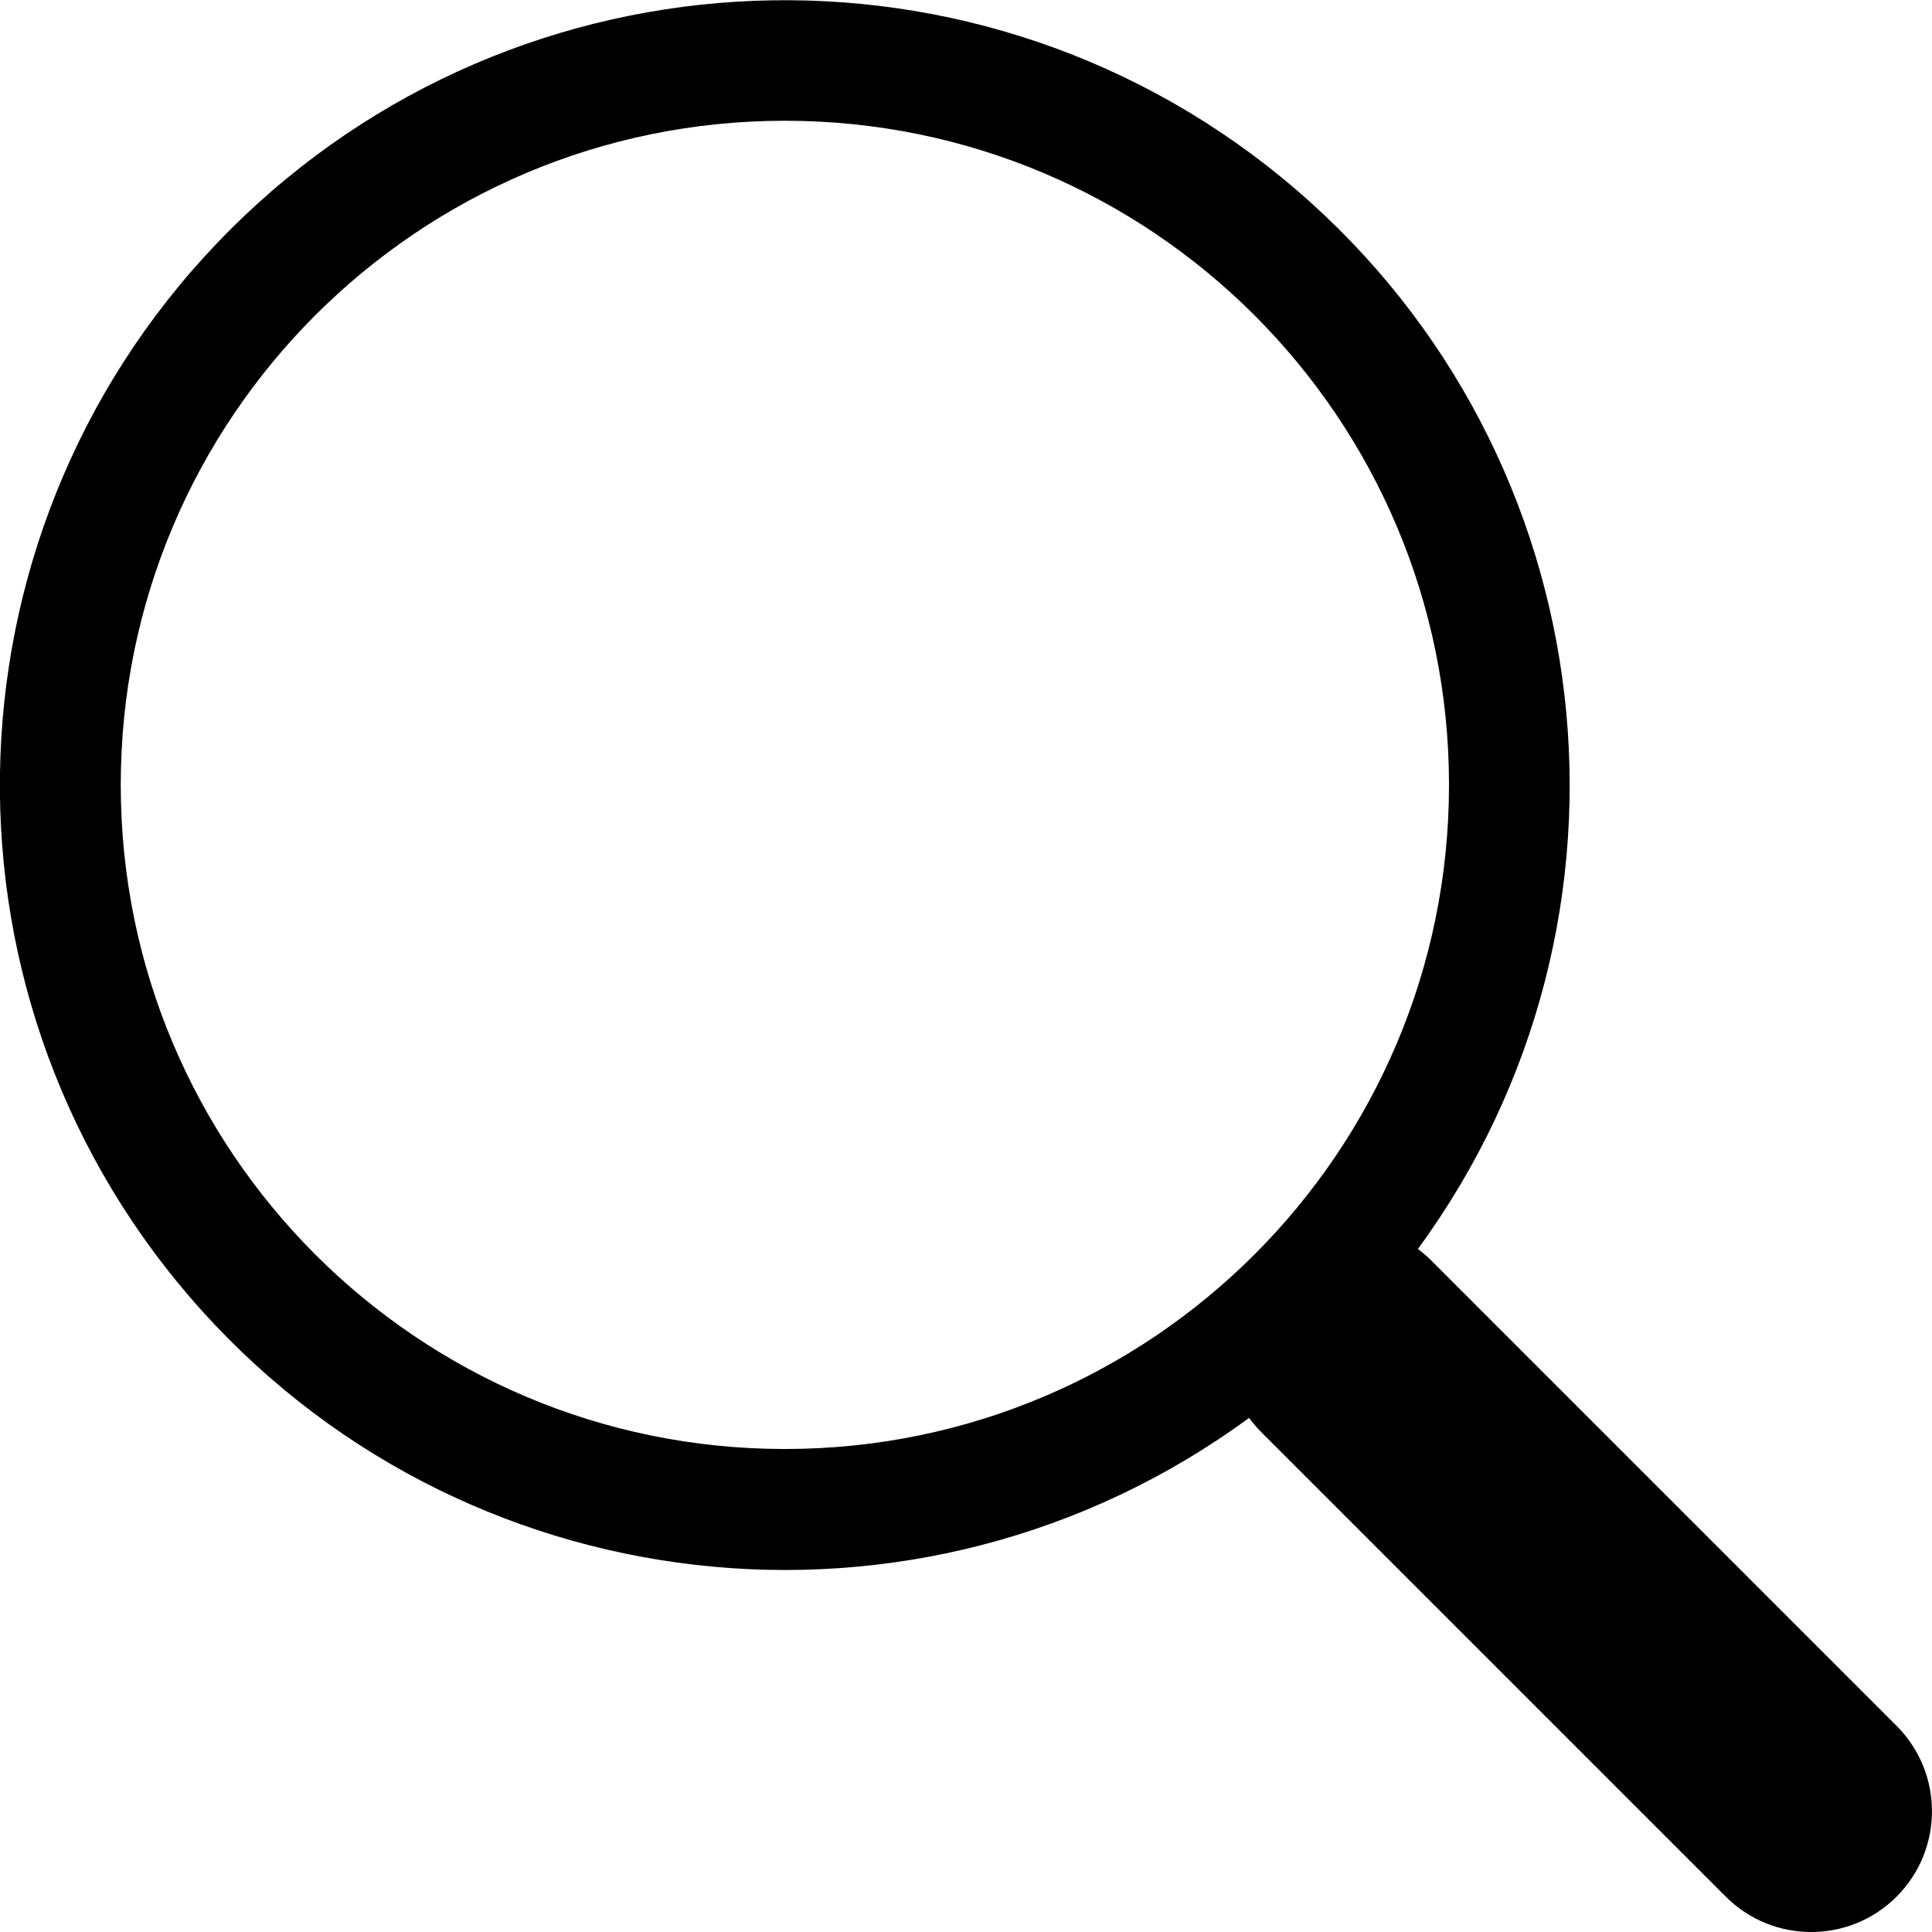
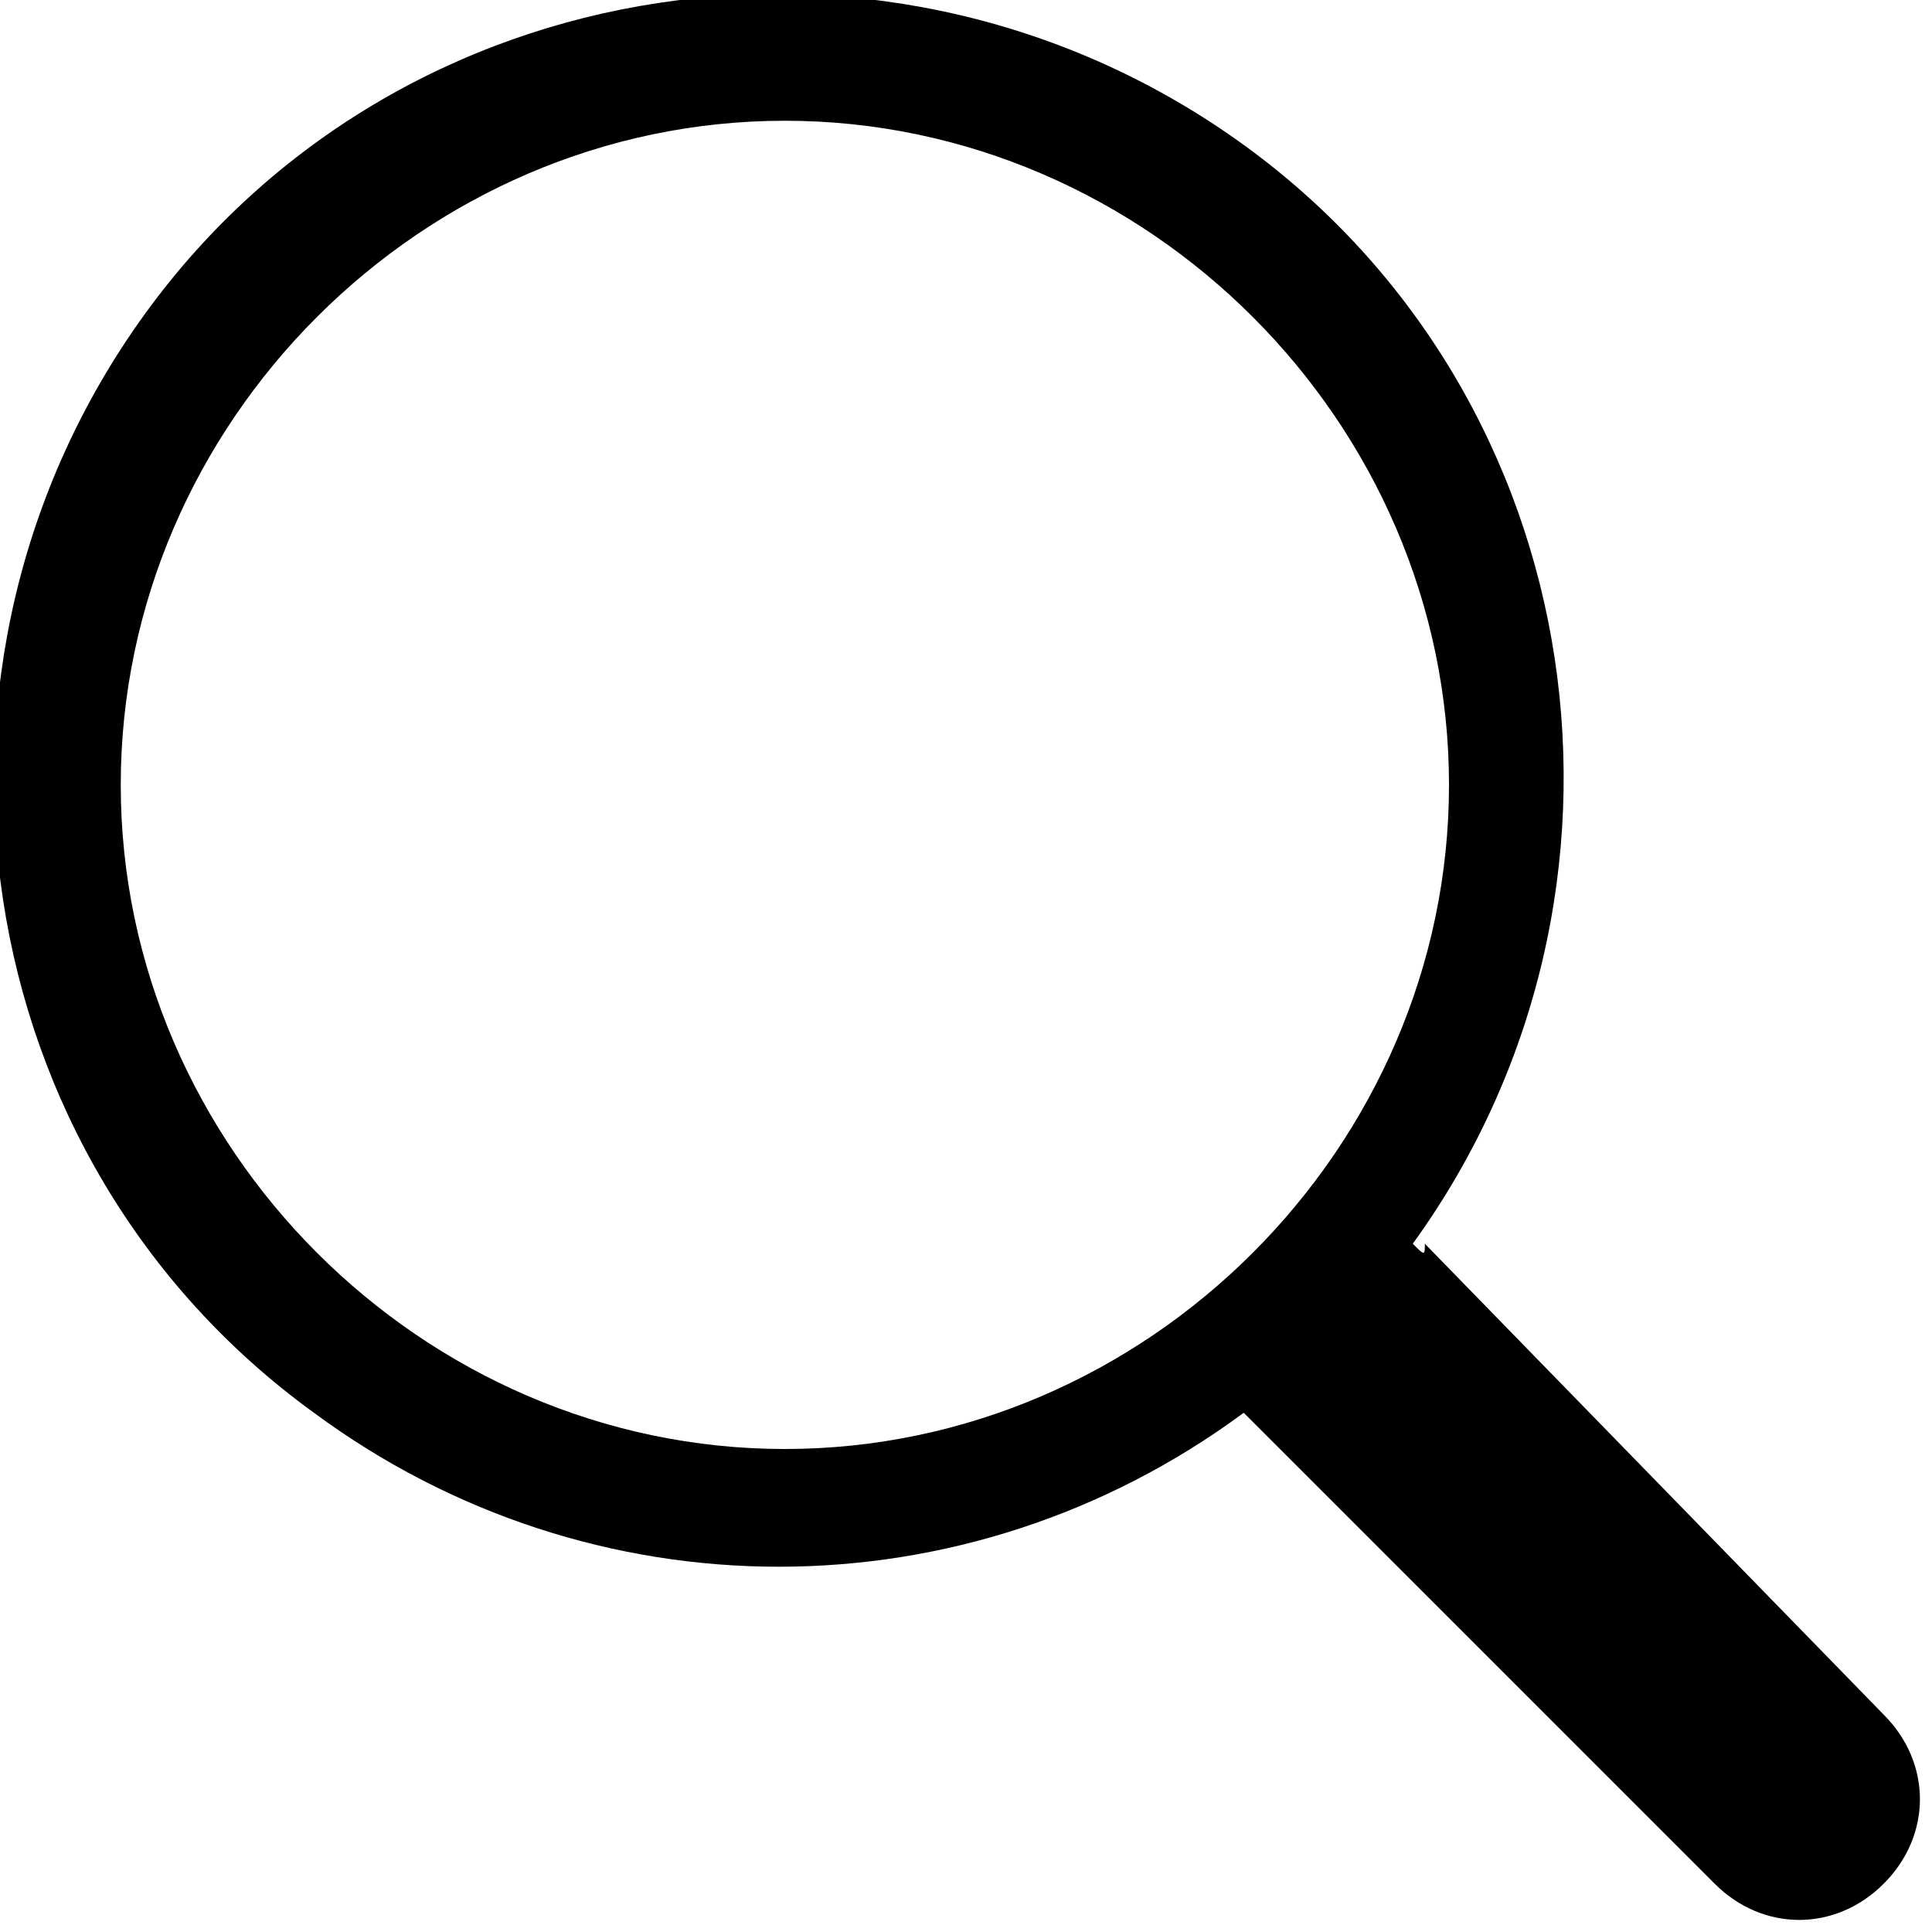
- <svg xmlns="http://www.w3.org/2000/svg" width="16" height="16" fill="currentColor" class="bi bi-search" viewBox="0 0 16 16">
-   <path d="M11.742 10.344a6.5 6.5 0 1 0-1.397 1.398h-.001q.044.06.098.115l3.85 3.85a1 1 0 0 0 1.415-1.414l-3.85-3.85a1 1 0 0 0-.115-.1zM12 6.5a5.5 5.5 0 1 1-11 0 5.5 5.5 0 0 1 11 0" />
+ <svg xmlns="http://www.w3.org/2000/svg" version="1.1" id="Layer_1" x="0px" y="0px" viewBox="0 0 16 16" style="enable-background:new 0 0 16 16;" xml:space="preserve">
+   <path d="M11.7,10.3c2.1-2.9,1.5-7-1.4-9.1s-7-1.5-9.1,1.4s-1.5,7,1.4,9.1c2.3,1.7,5.4,1.7,7.7,0h0c0,0,0.1,0.1,0.1,0.1l3.8,3.8  c0.4,0.4,1,0.4,1.4,0c0.4-0.4,0.4-1,0-1.4l-3.8-3.9C11.8,10.4,11.8,10.4,11.7,10.3L11.7,10.3z M12,6.5c0,3-2.5,5.5-5.5,5.5  S1,9.5,1,6.5S3.5,1,6.5,1S12,3.5,12,6.5" />
</svg>
